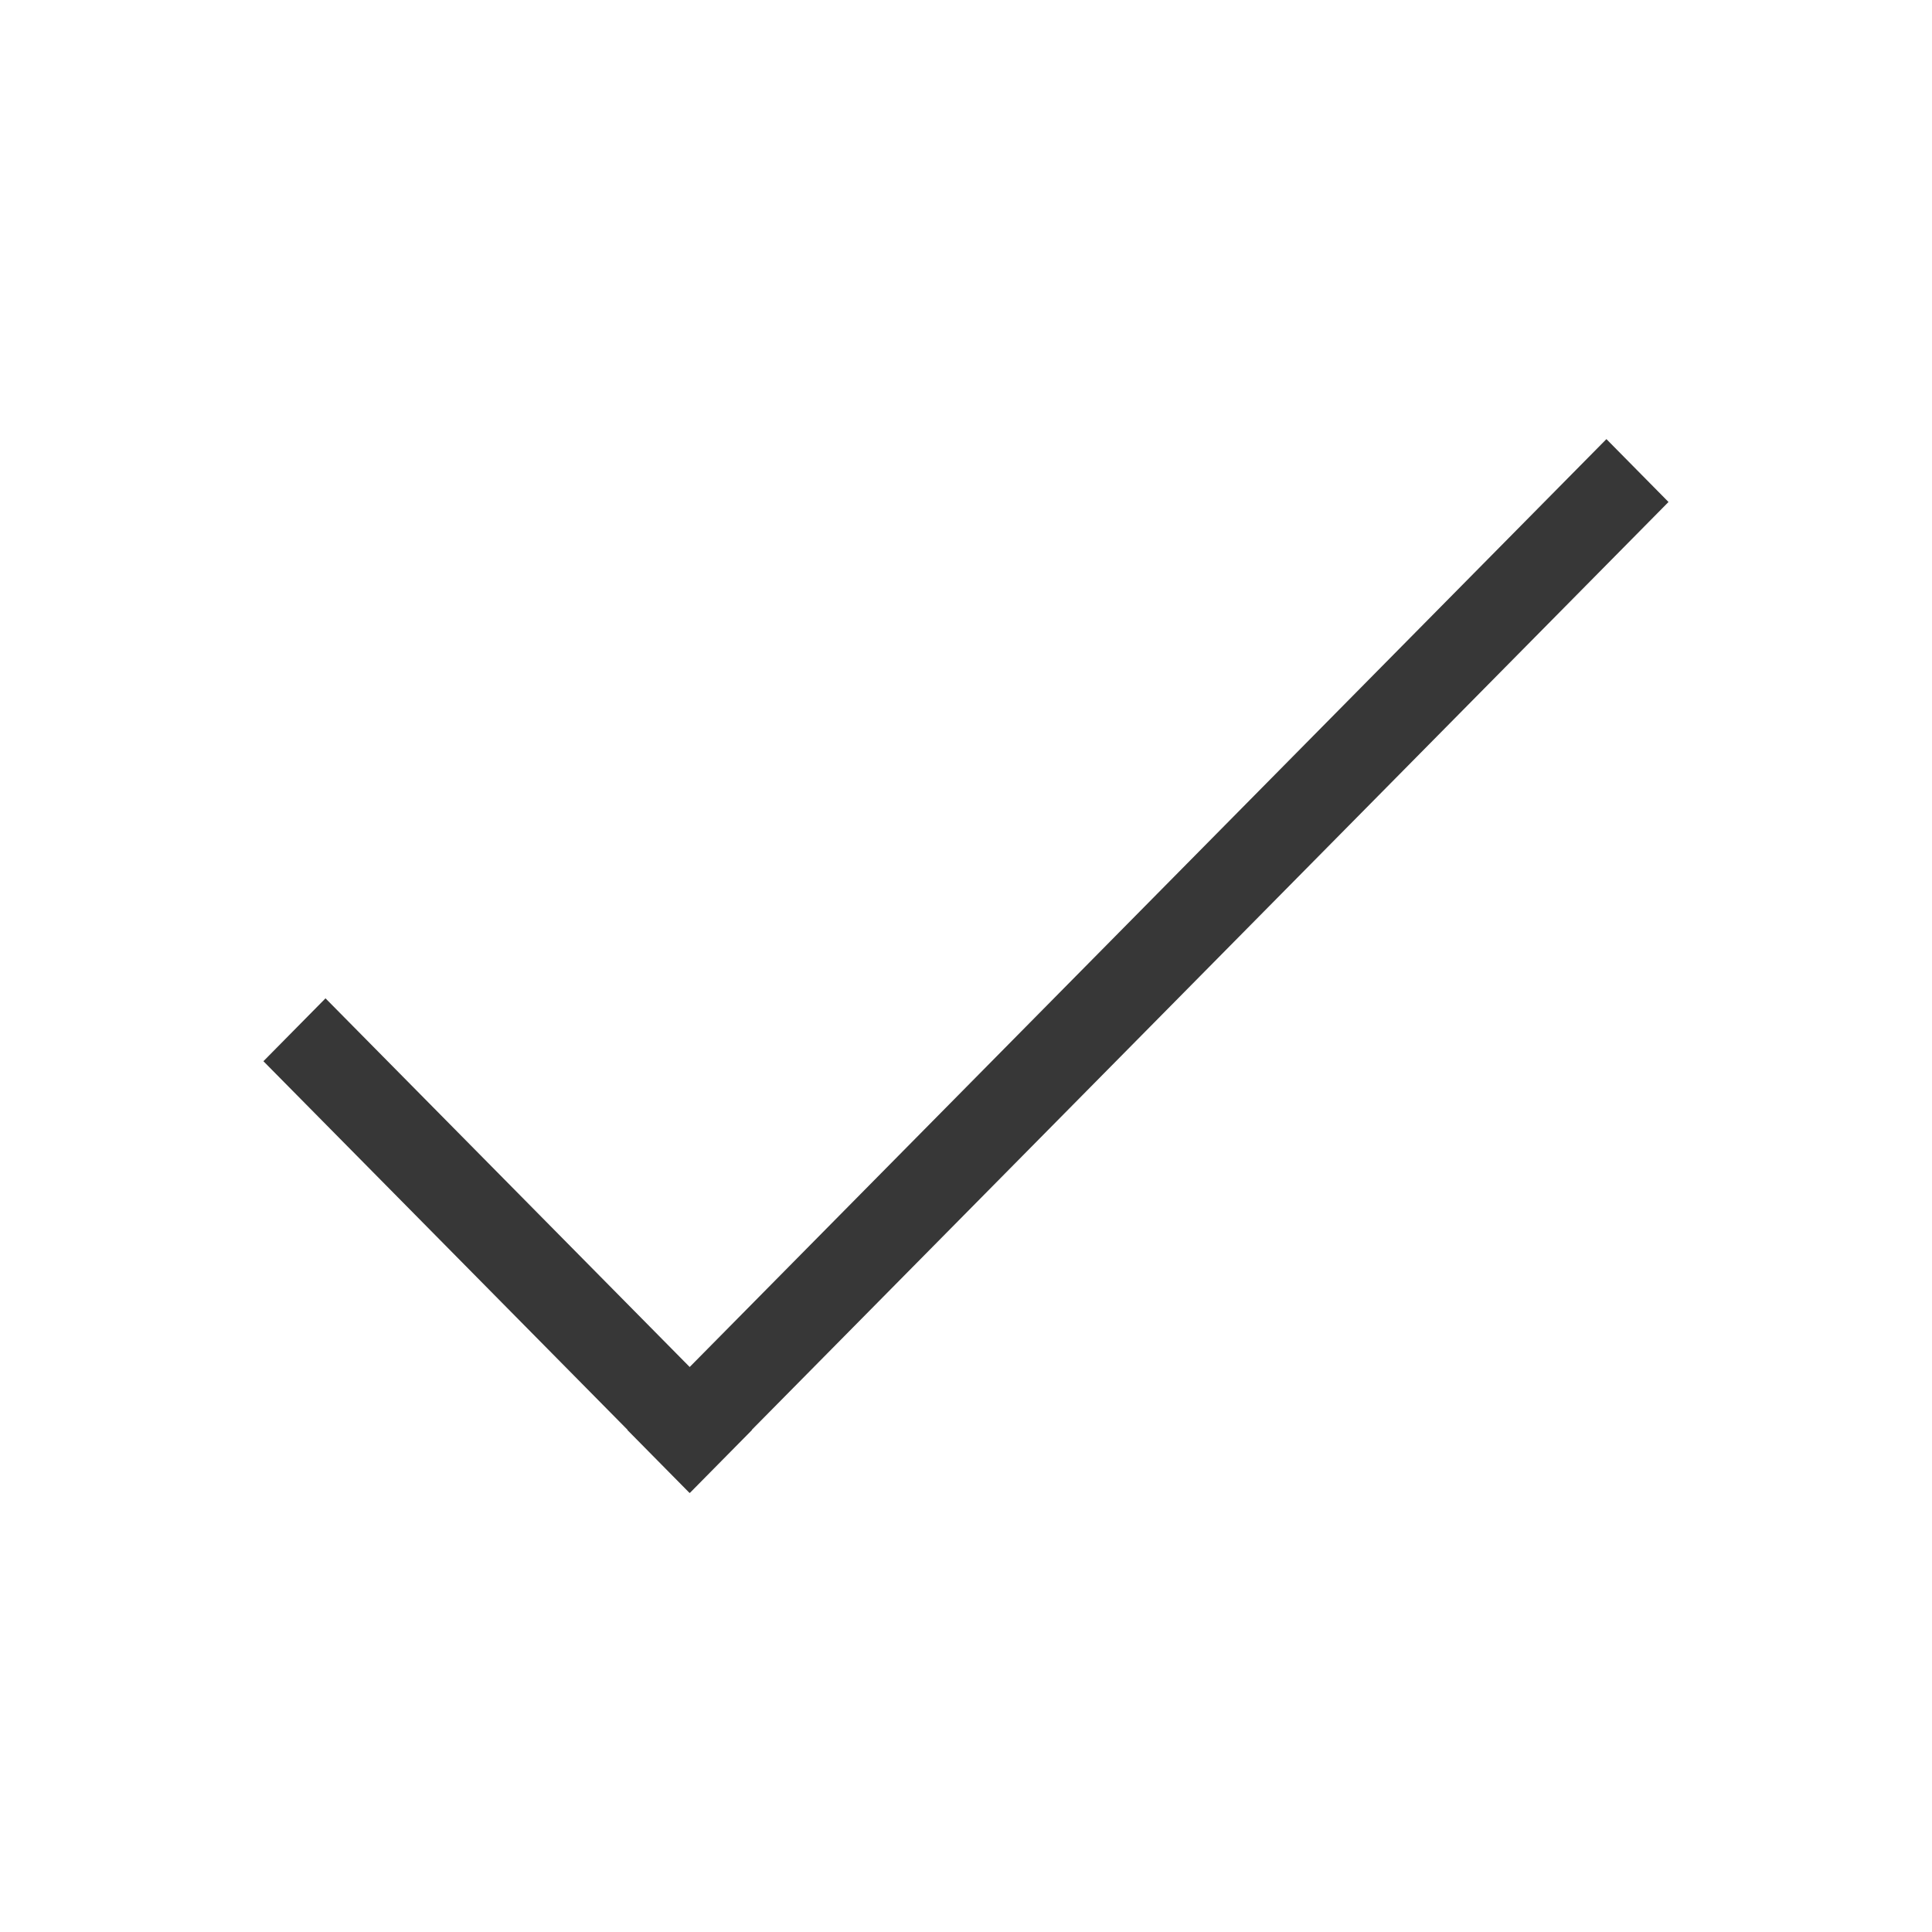
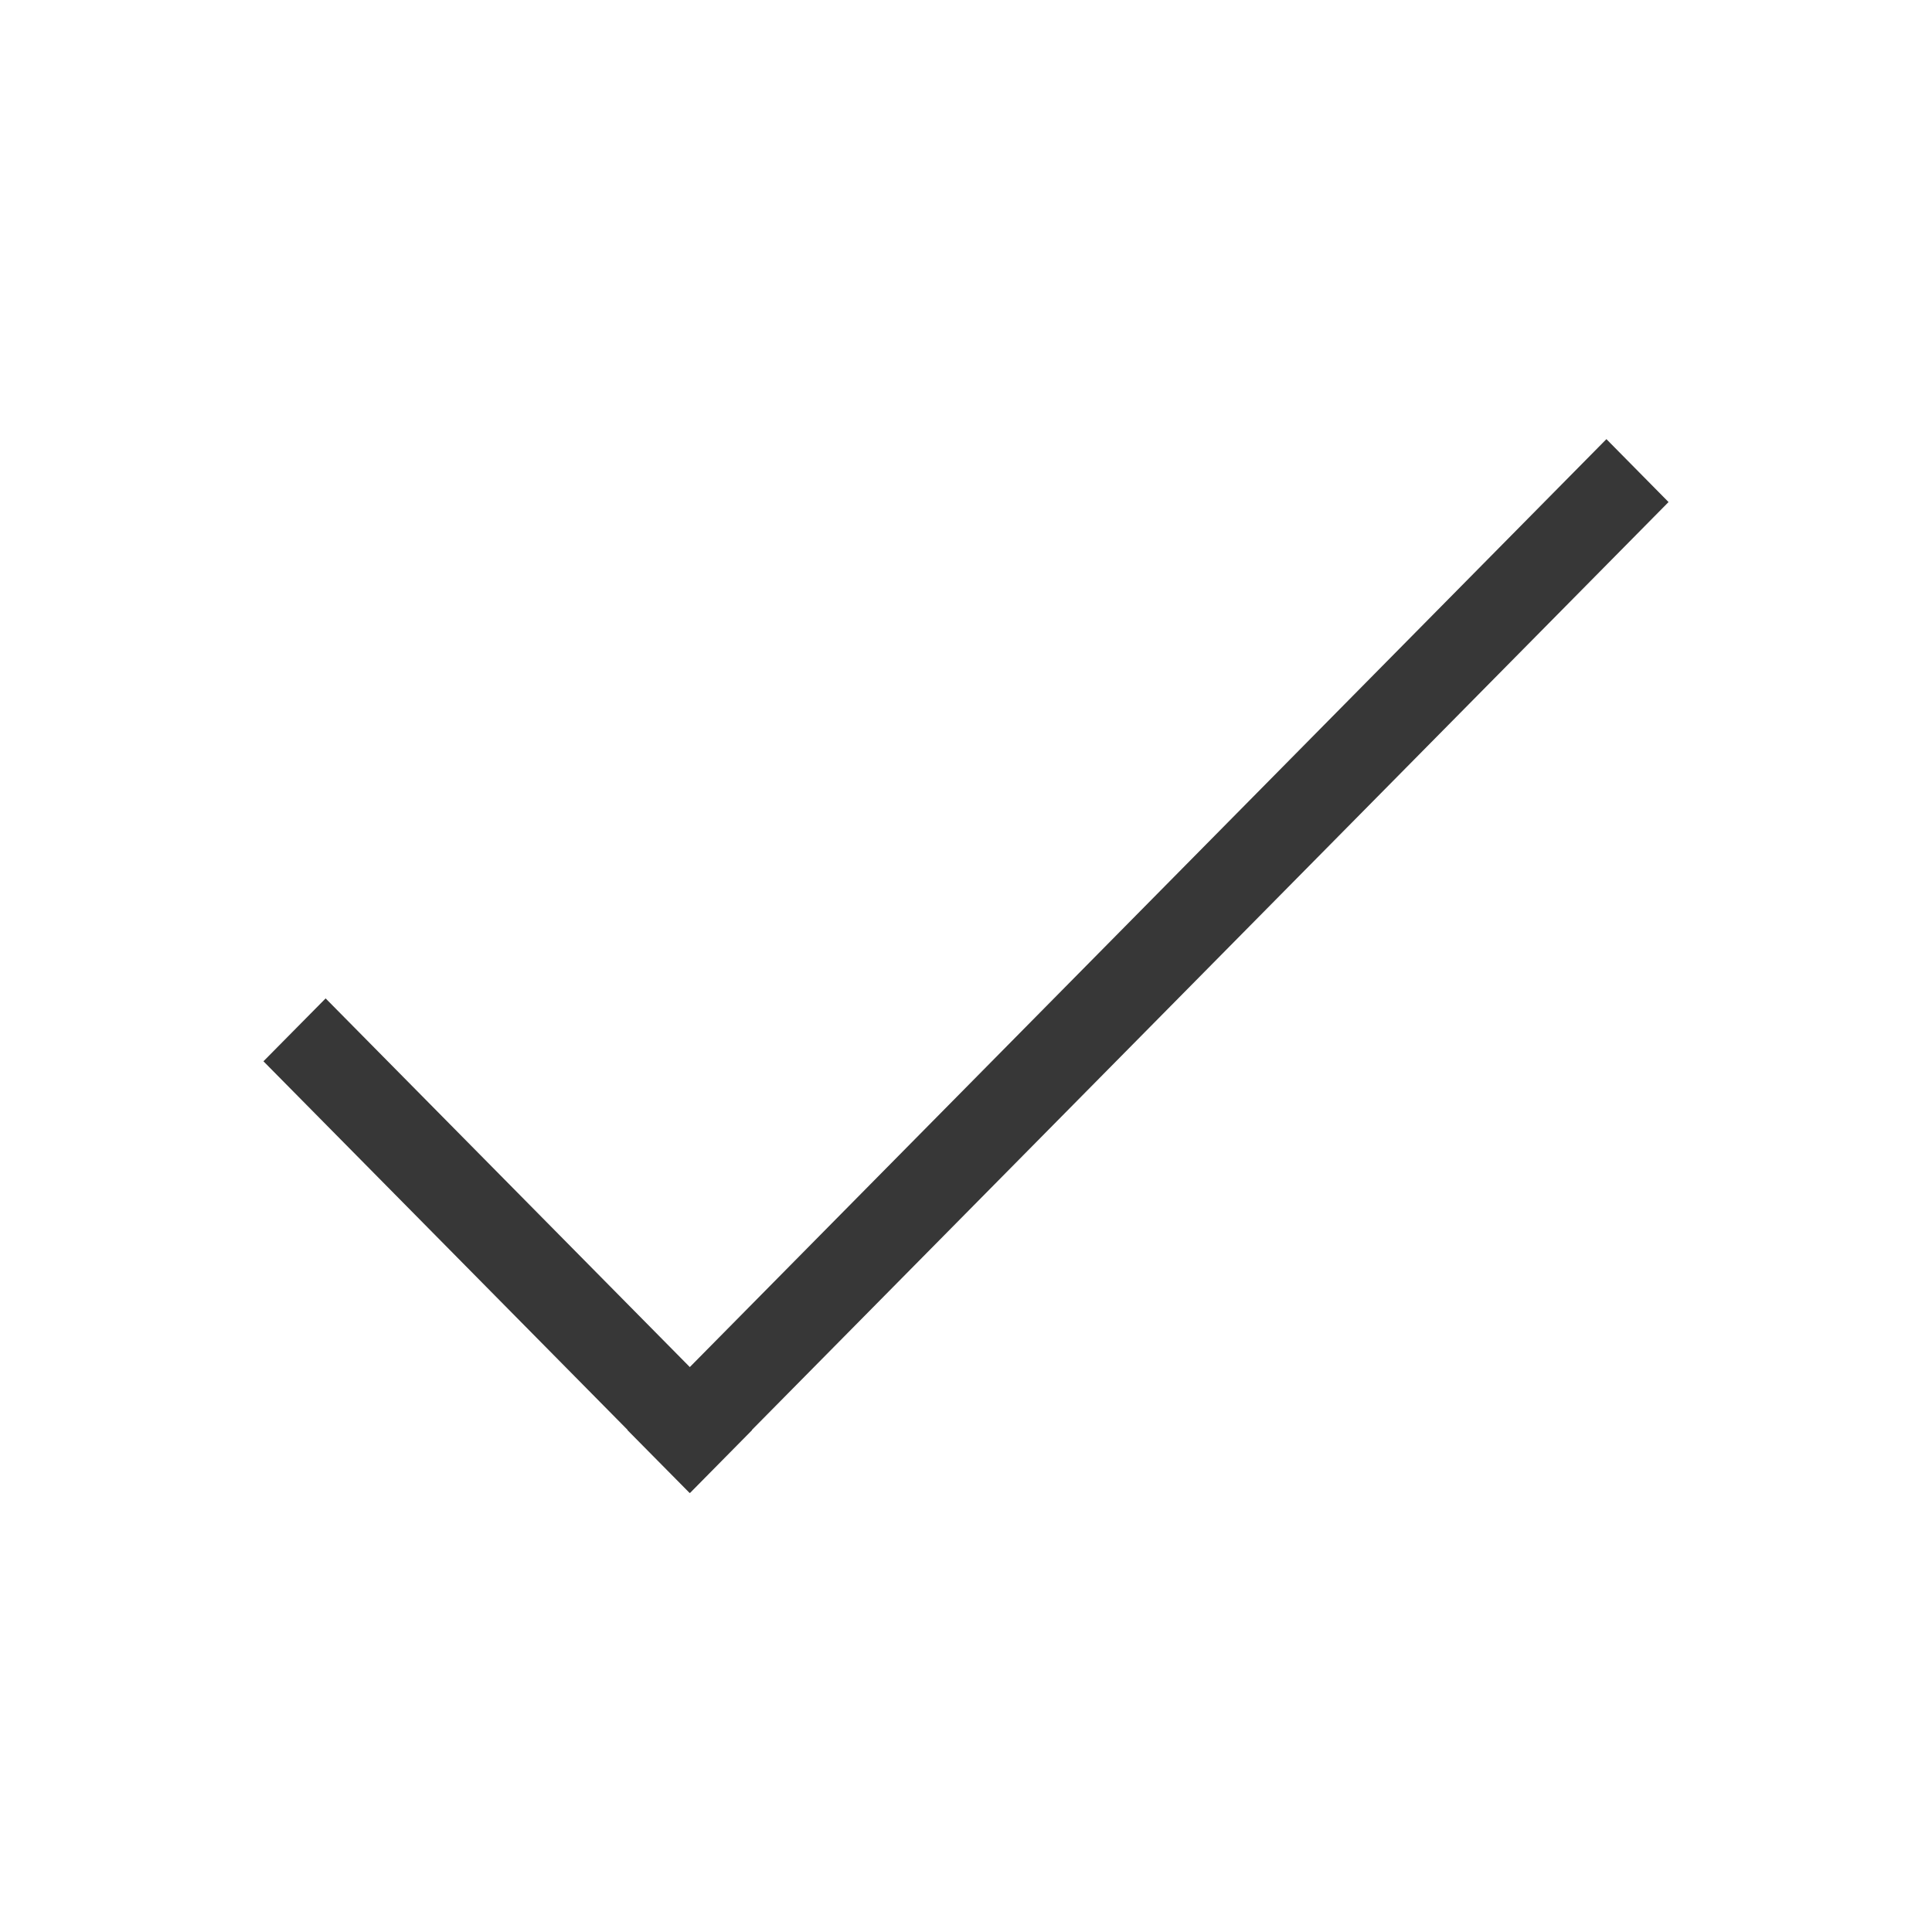
<svg xmlns="http://www.w3.org/2000/svg" width="22" height="22" id="svg3381" version="1.1">
-   <defs id="defs3383" />
-   <g id="layer1" transform="translate(-364.5714,-525.7908)">
-     <path style="opacity:1;fill:#373737;fill-opacity:1;stroke:none" d="m 382.864,530.791 -10.439,10.566 -4.147,-4.198 -0.707,0.716 4.147,4.198 -0.002,0.002 0.707,0.716 0.002,-0.002 0.002,0.002 0.707,-0.716 -0.002,-0.002 10.439,-10.566 -0.707,-0.716 z" id="rect4113" />
+   <g id="layer1" transform="translate(-364.571 -525.79)">
+     <path style="opacity:1;fill:#373737;fill-opacity:1;stroke:none" d="m382.864 530.79-10.438 10.567-4.147-4.198-.708.716 4.147 4.198-.002.002.708.716.002-.002.002.002.707-.716-.002-.002 10.438-10.566-.707-.716z" id="rect4113" />
  </g>
</svg>
